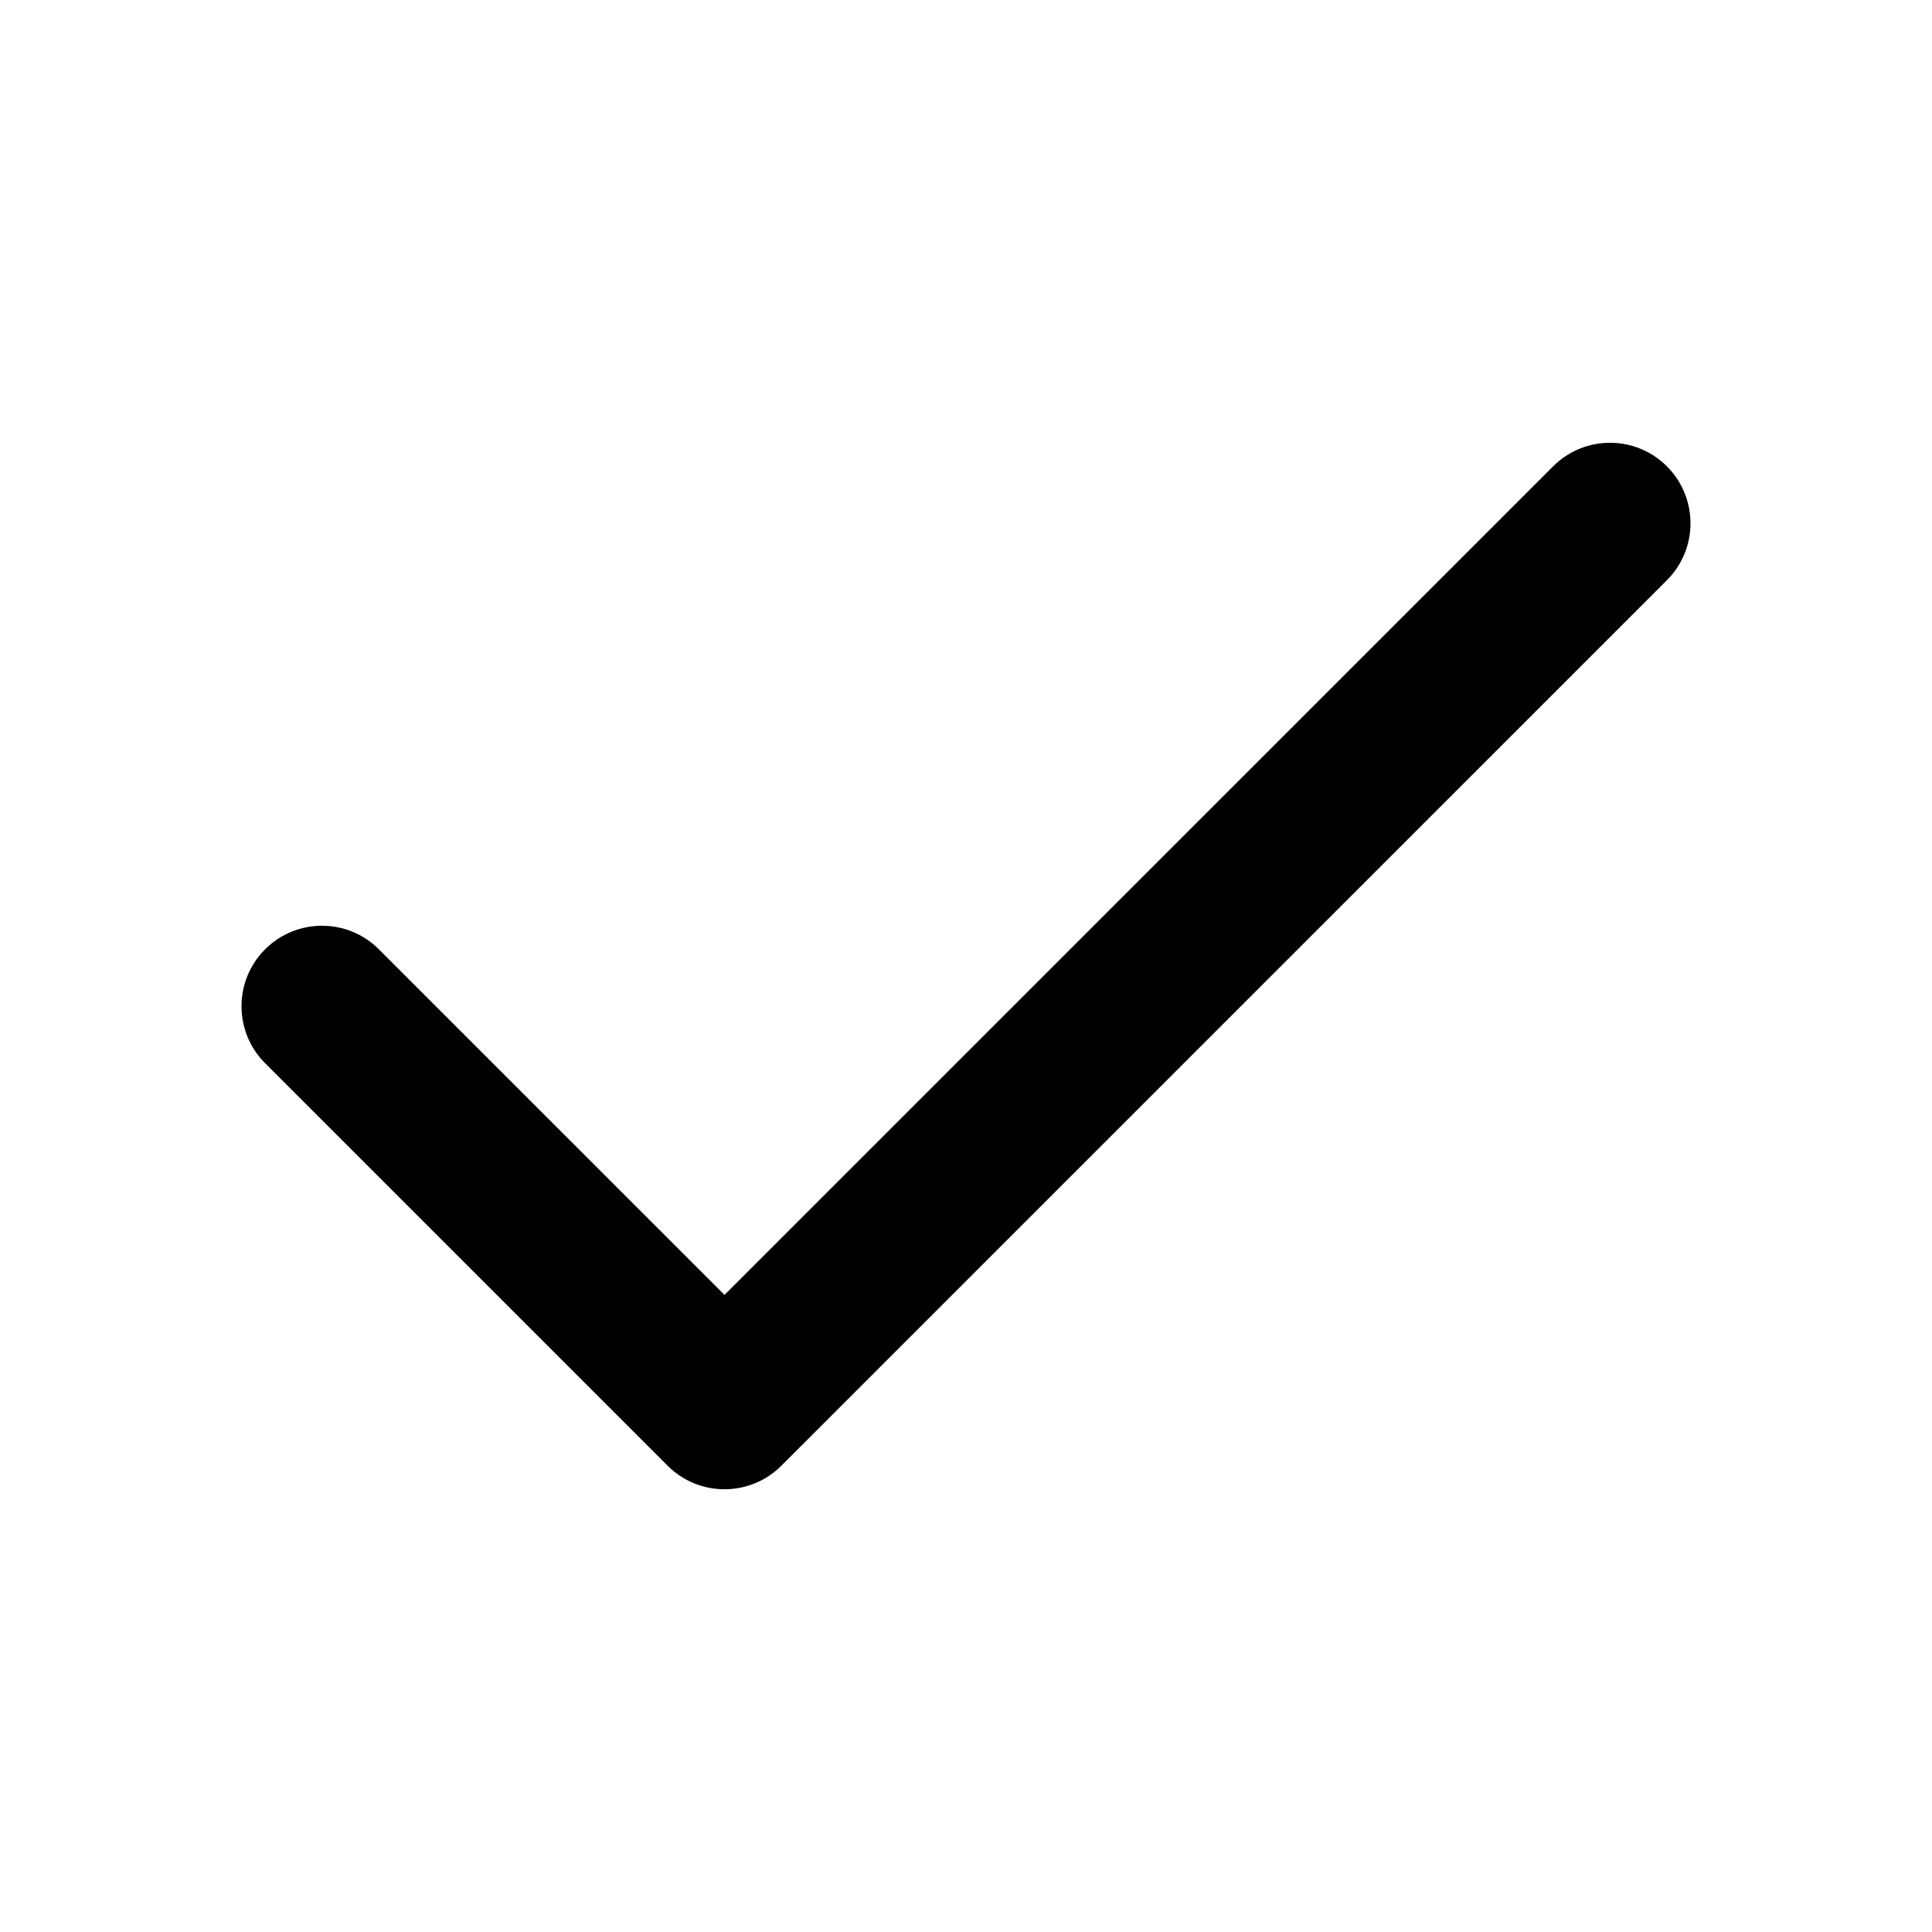
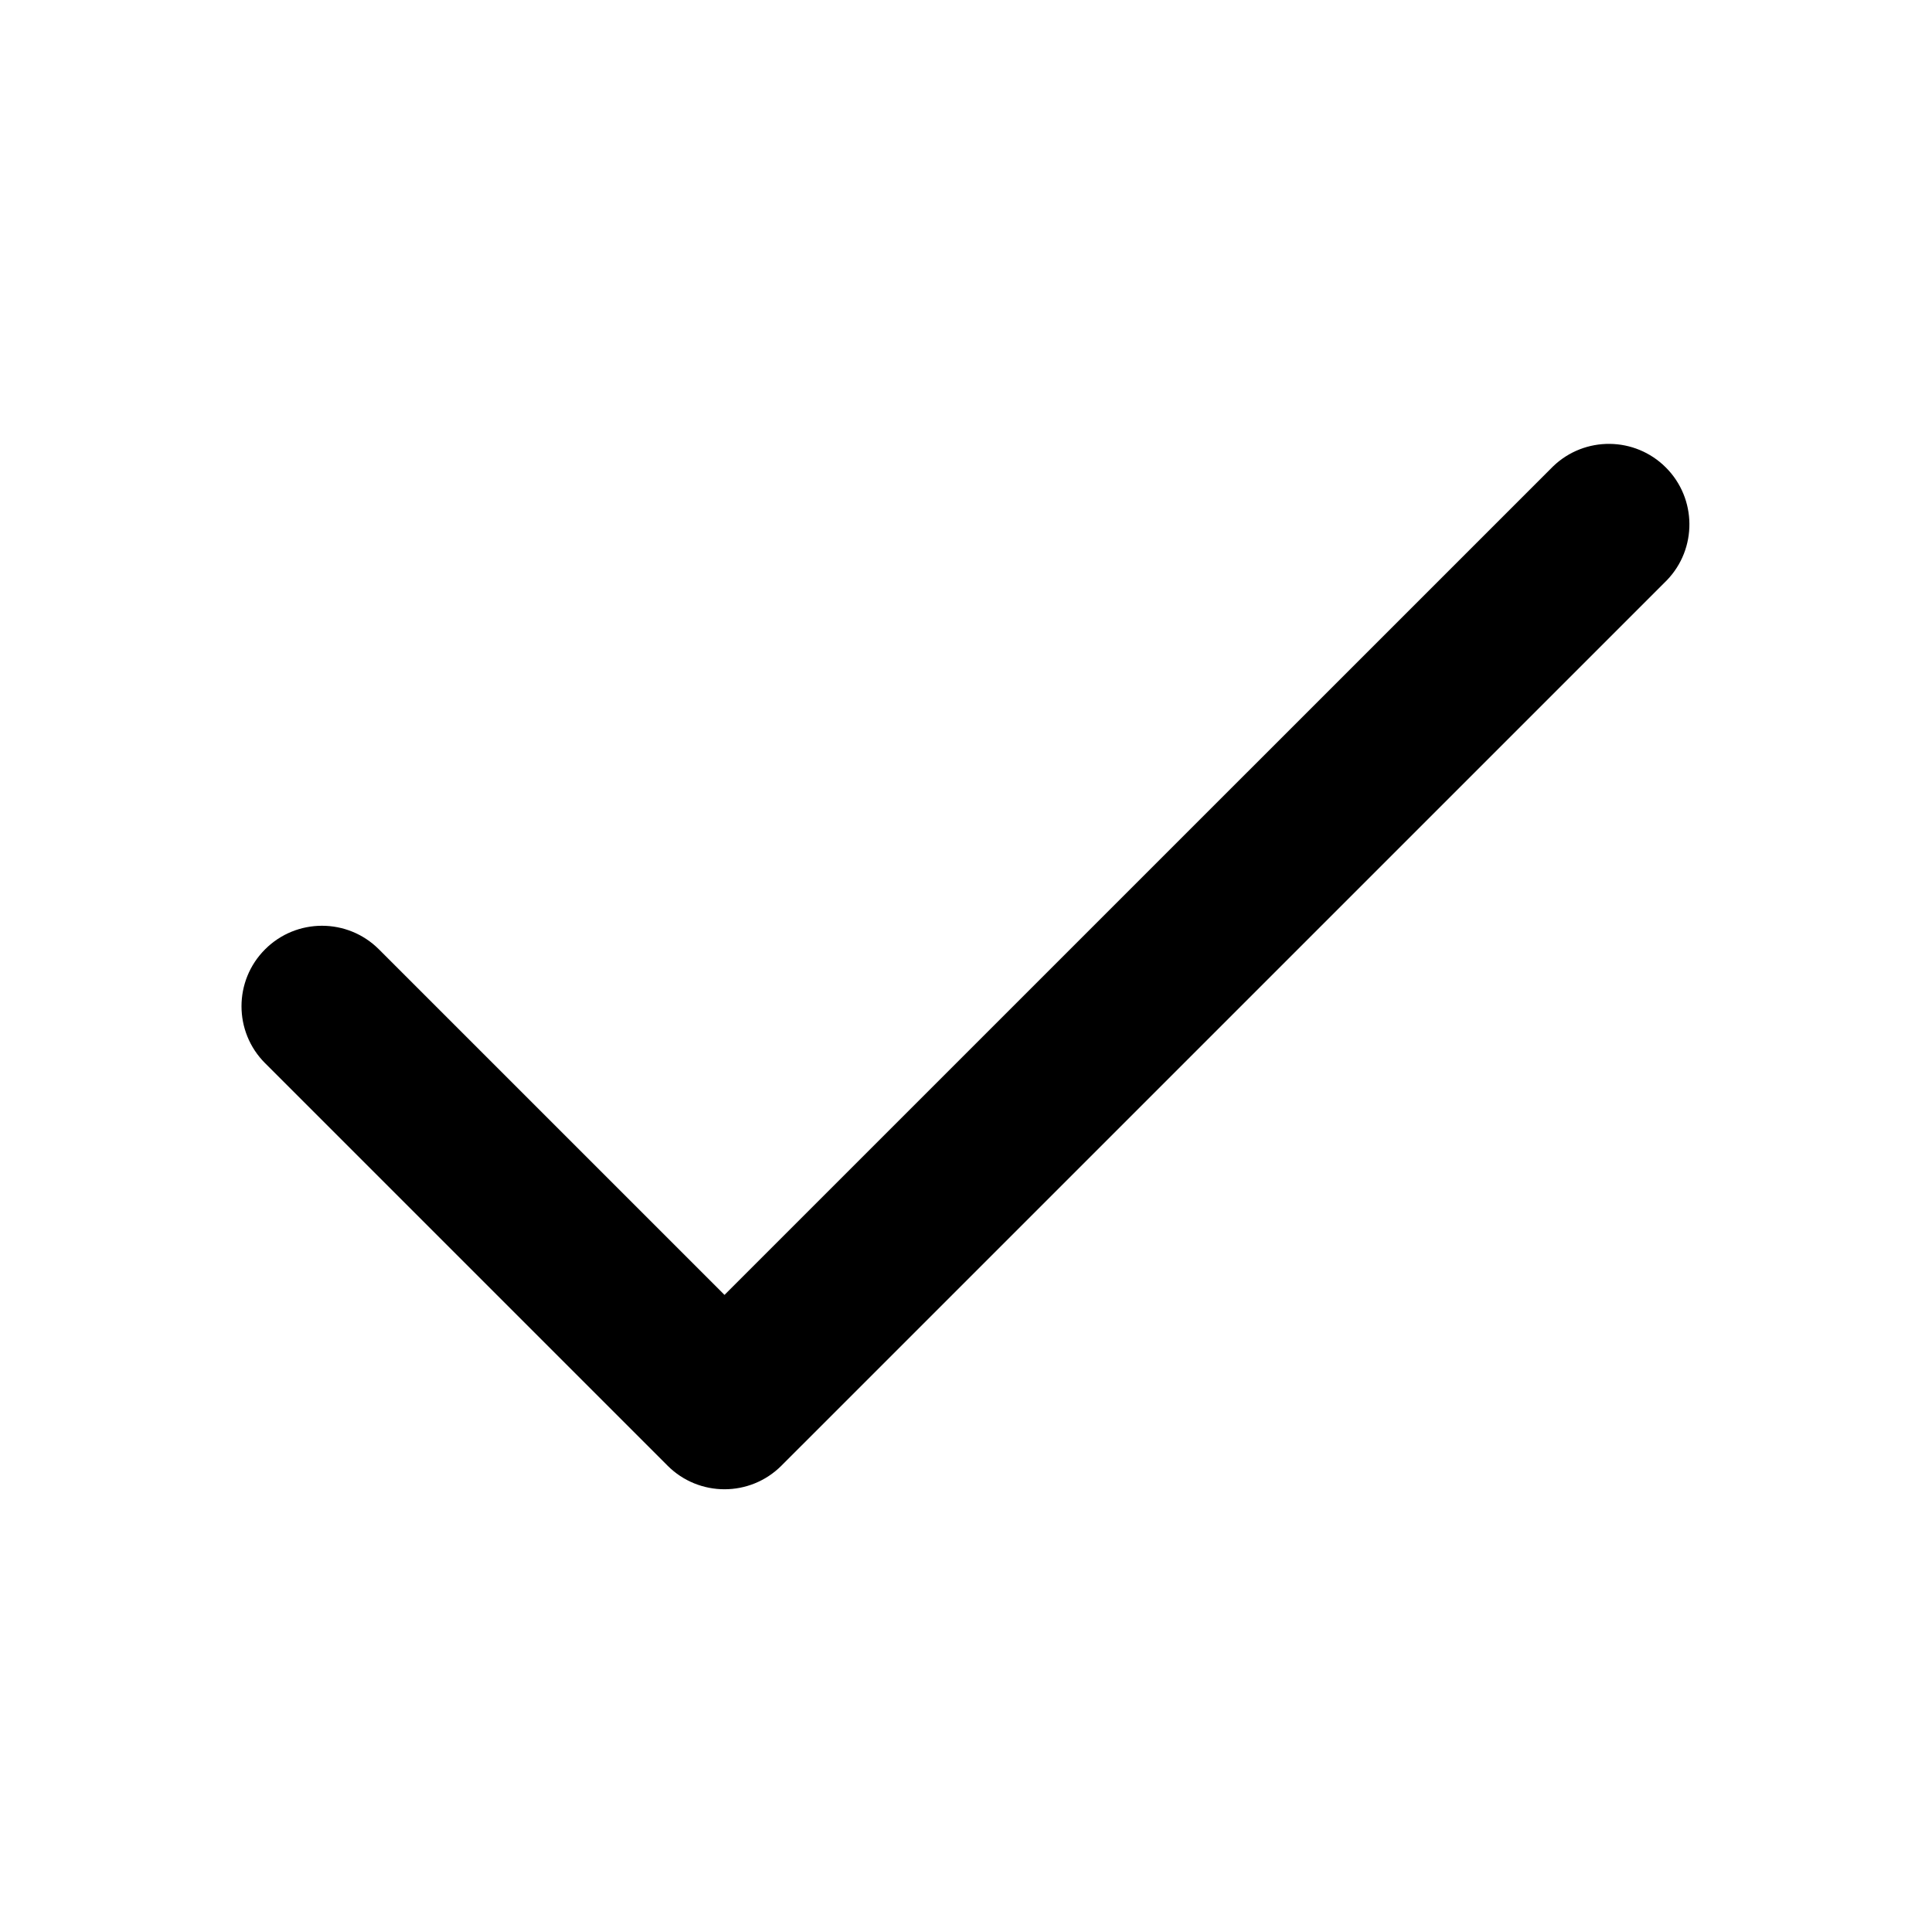
<svg xmlns="http://www.w3.org/2000/svg" viewBox="0 0 64 64">
-   <g fill="none" fill-rule="evenodd">
-     <g fill="#000">
-       <g>
-         <path class="fill" d="M12.552 31.448c-1.041-1.042-2.73-1.042-3.771 0-1.041 1.041-1.041 2.73 0 3.771l13.333 13.333c1.042 1.042 2.73 1.042 3.772 0L55.219 19.22c1.041-1.041 1.041-2.73 0-3.771-1.041-1.042-2.73-1.042-3.771 0L24 42.895 12.552 31.448z" transform="translate(-66 -911) translate(66 911)" />
-       </g>
-     </g>
-   </g>
+   <path class="fill" d="M12.552 31.448a2.665 2.665 0 1 0-3.771 3.771l13.333 13.333a2.666 2.666 0 0 0 3.772 0L55.219 19.22a2.667 2.667 0 0 0-3.771-3.771L24 42.895 12.552 31.448z" fill="#000" fill-rule="evenodd" />
</svg>
